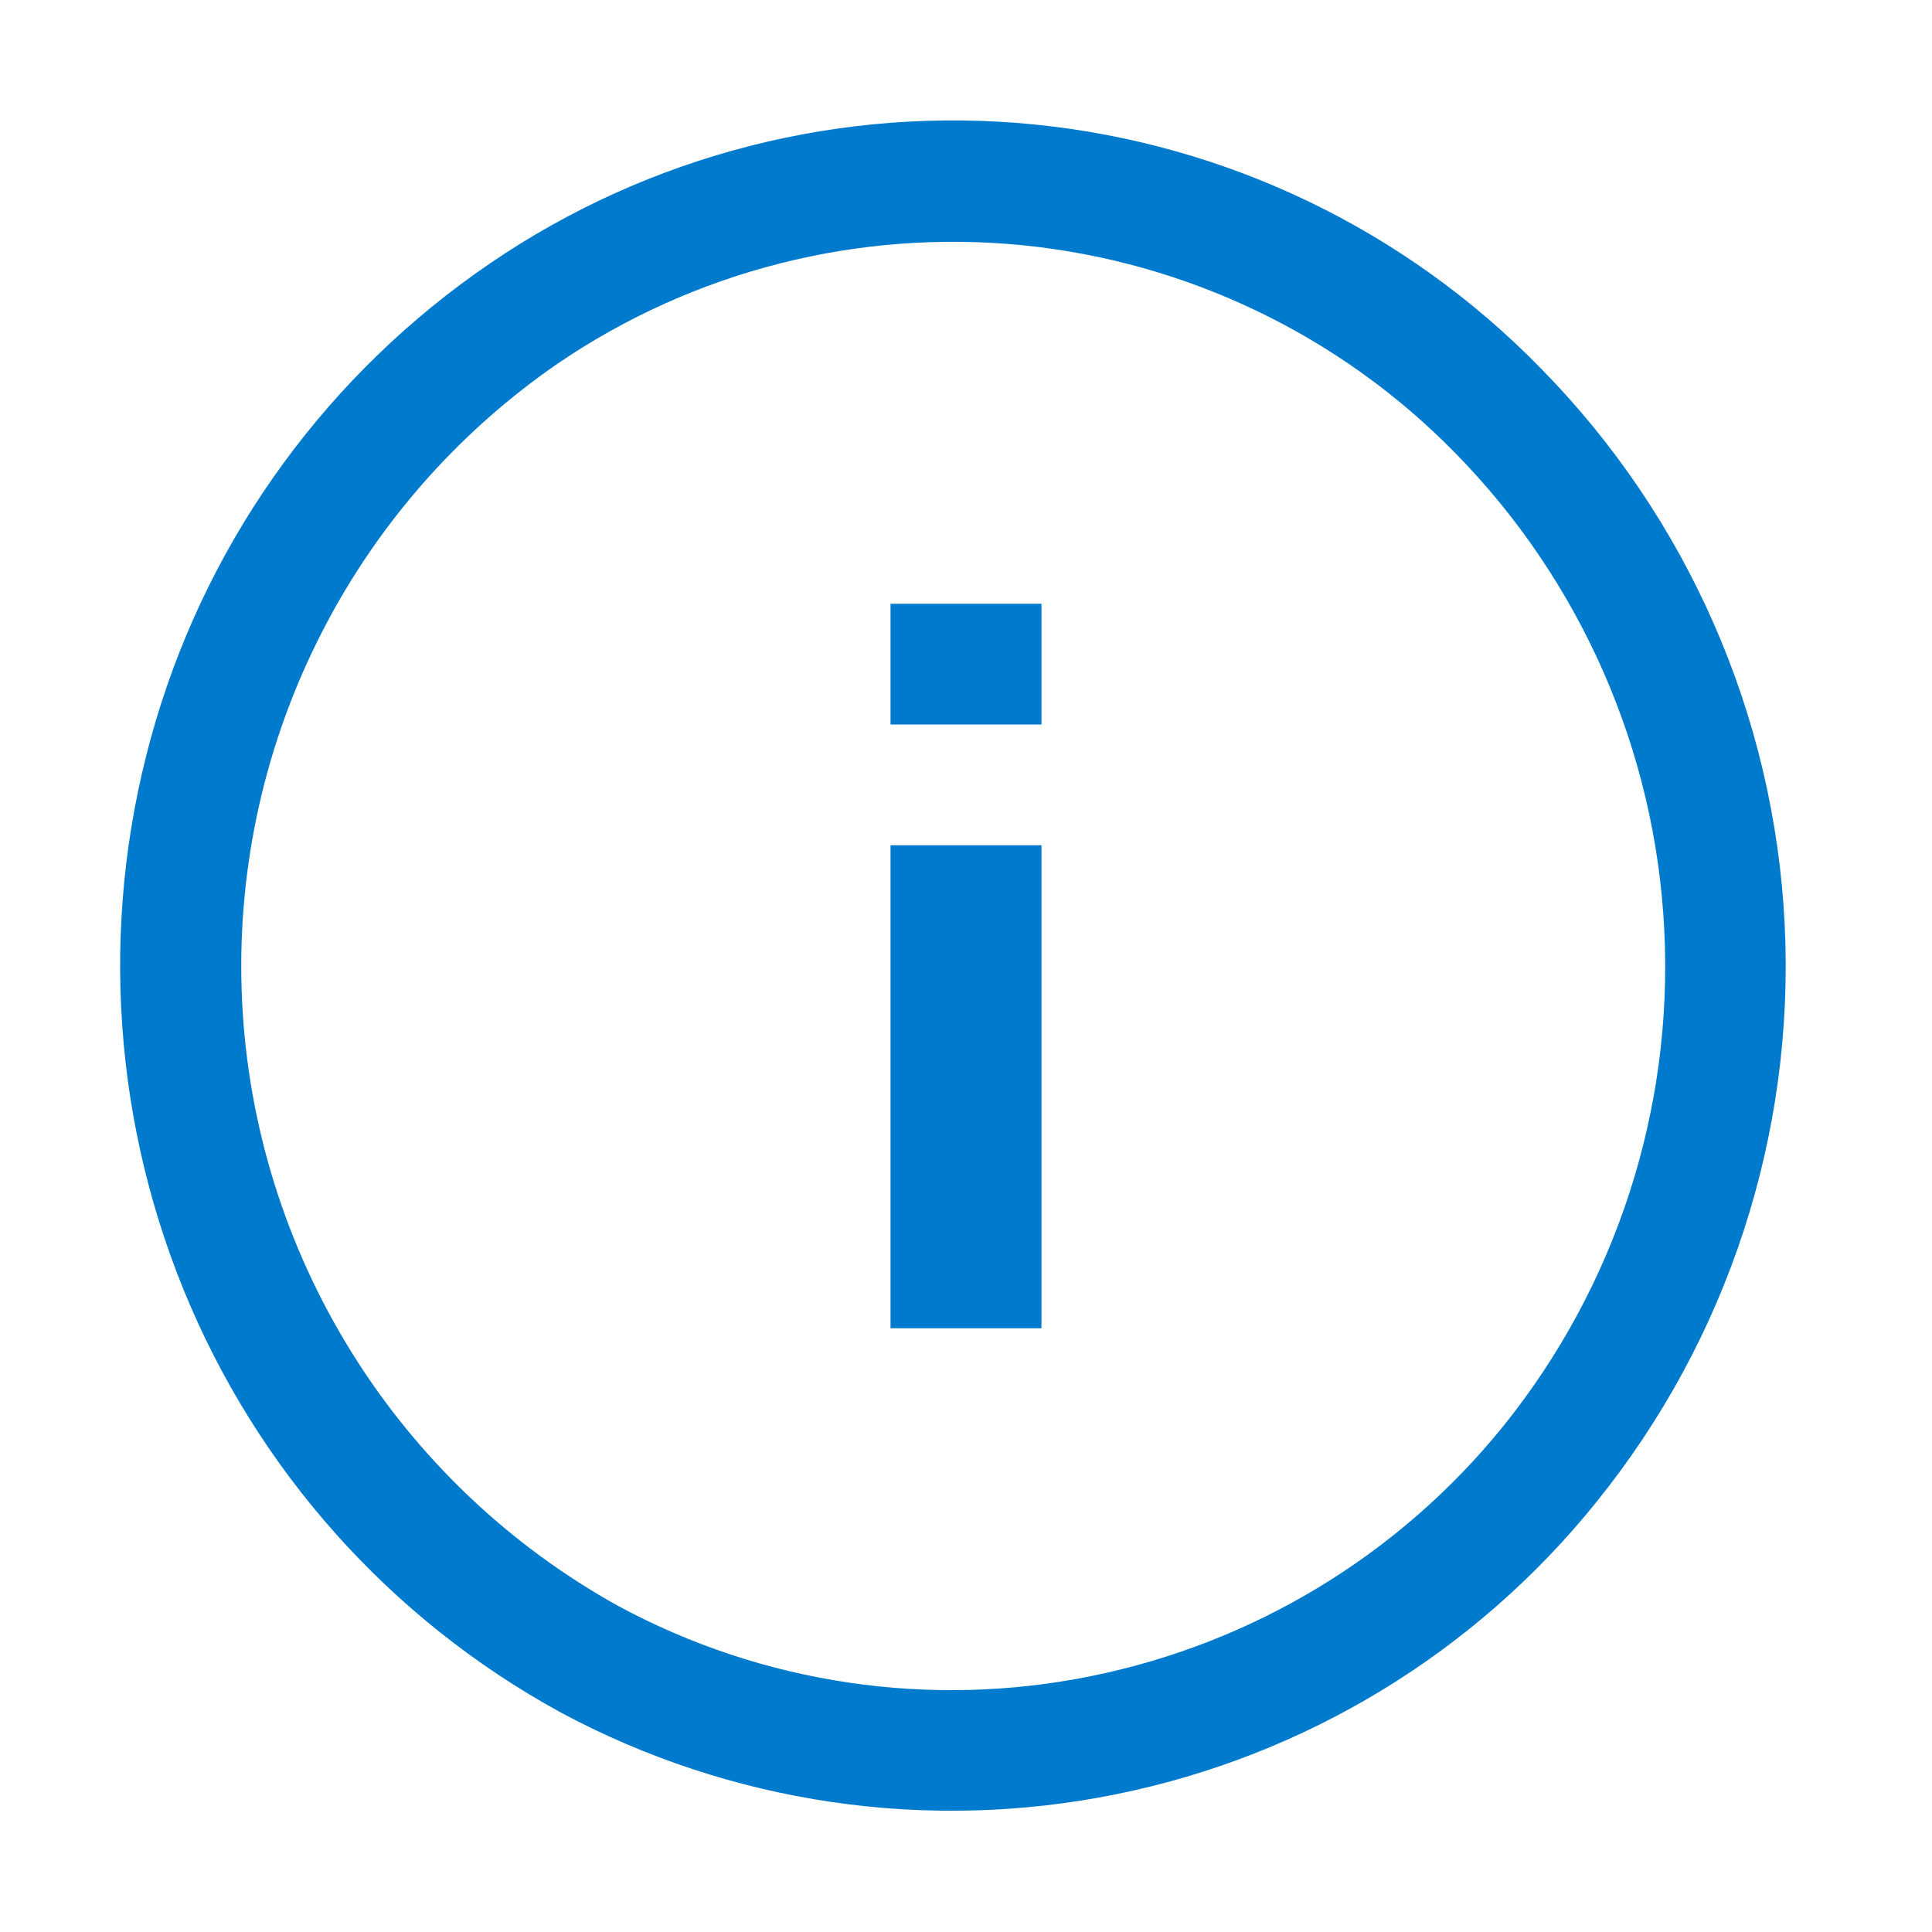
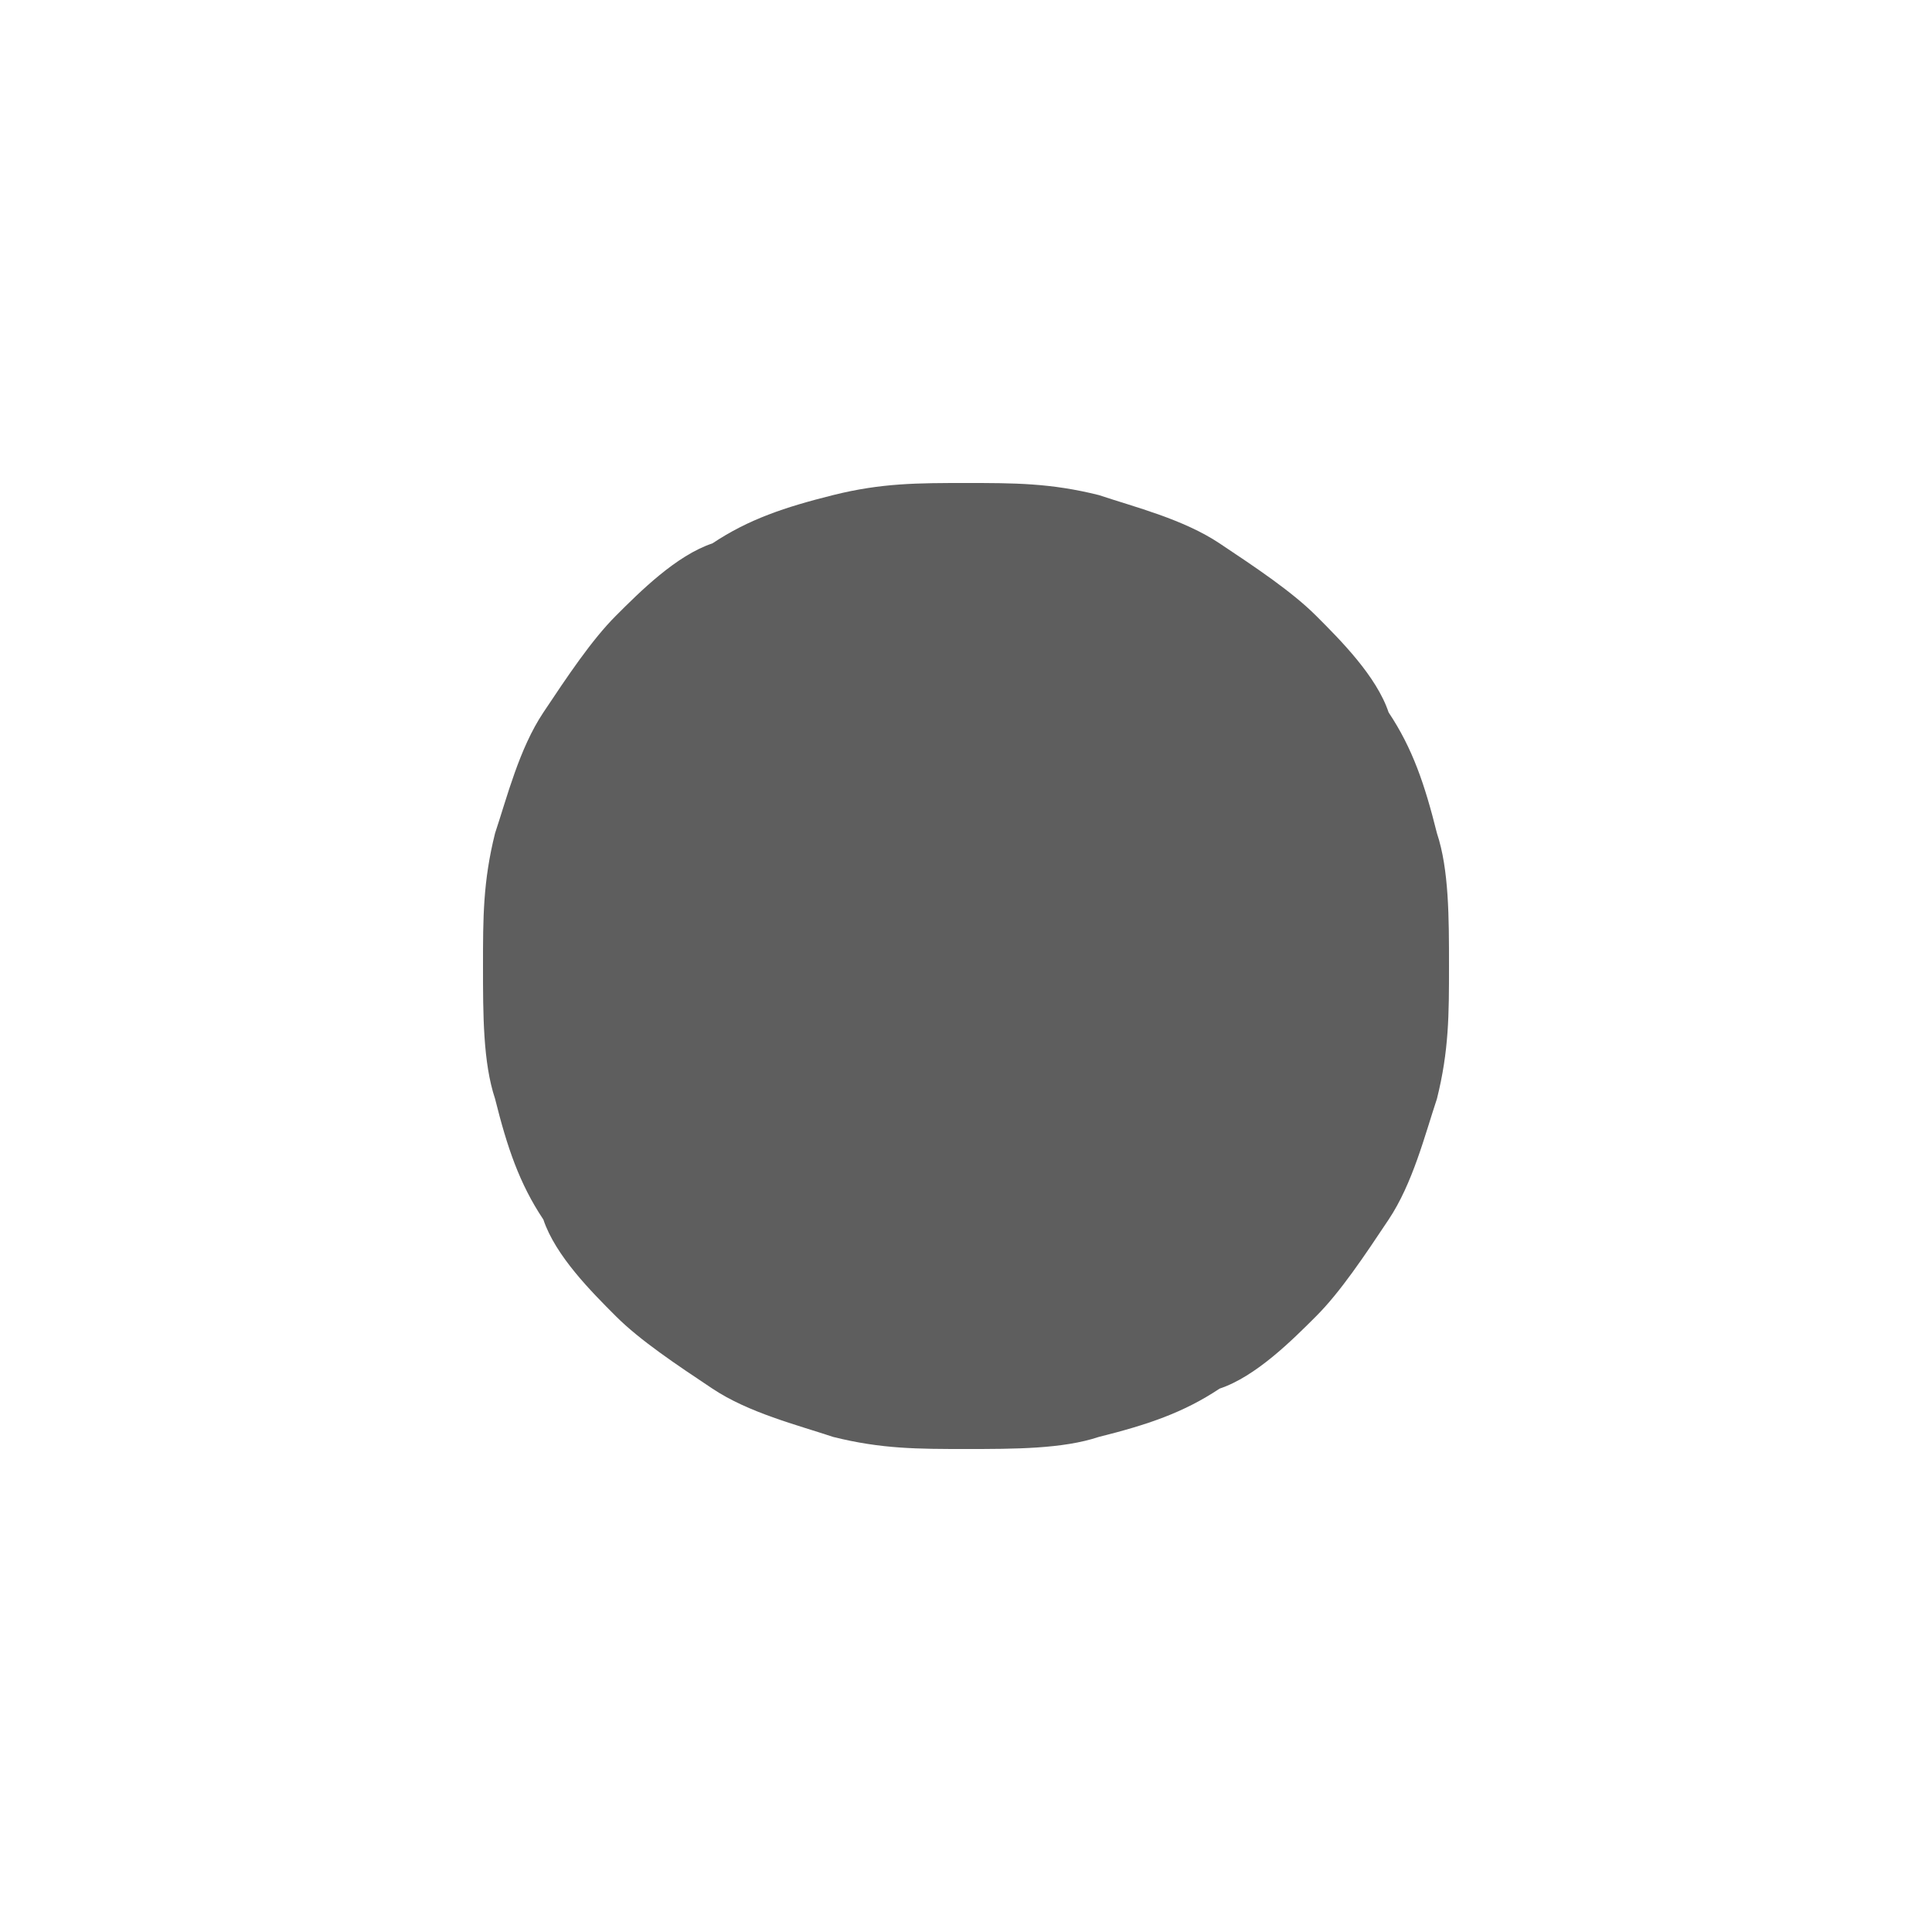
- <svg xmlns="http://www.w3.org/2000/svg" width="16" height="16" viewBox="0 0 16 16" fill="none">
-   <path fill-rule="evenodd" clip-rule="evenodd" d="M8.568 1.031C10.159 1.19 11.643 1.905 12.76 3.05C13.976 4.286 14.695 5.926 14.78 7.657C14.865 9.389 14.31 11.091 13.22 12.44C12.218 13.686 10.811 14.542 9.244 14.859C7.677 15.177 6.048 14.937 4.64 14.18C3.228 13.407 2.127 12.171 1.52 10.68C0.91 9.182 0.829 7.52 1.29 5.97C1.749 4.425 2.728 3.087 4.06 2.18C5.381 1.279 6.977 0.872 8.568 1.031ZM9.04 13.88C10.383 13.607 11.589 12.876 12.45 11.81C13.383 10.651 13.857 9.19 13.783 7.704C13.71 6.218 13.093 4.811 12.05 3.75C11.095 2.775 9.827 2.167 8.469 2.031C7.111 1.896 5.748 2.242 4.62 3.01C3.77 3.595 3.084 4.388 2.627 5.313C2.169 6.237 1.955 7.264 2.005 8.294C2.055 9.325 2.368 10.325 2.913 11.201C3.458 12.077 4.218 12.8 5.12 13.3C6.318 13.947 7.706 14.152 9.04 13.88ZM7.375 6L8.625 6L8.625 5L7.375 5L7.375 6ZM8.625 7L8.625 11L7.375 11L7.375 7L8.625 7Z" fill="#007ACC" />
+ <svg xmlns="http://www.w3.org/2000/svg" version="1.1" id="Layer_1" x="0px" y="0px" viewBox="-297 389 16 16" style="enable-background:new -297 389 16 16;" xml:space="preserve">
+   <style type="text/css">
+ 	.st0{fill:#5E5E5E;}
+ </style>
+   <path class="st0" d="M-289,393c0.4,0,0.7,0,1.1,0.1c0.3,0.1,0.7,0.2,1,0.4c0.3,0.2,0.6,0.4,0.8,0.6c0.2,0.2,0.5,0.5,0.6,0.8  c0.2,0.3,0.3,0.6,0.4,1c0.1,0.3,0.1,0.7,0.1,1.1s0,0.7-0.1,1.1c-0.1,0.3-0.2,0.7-0.4,1c-0.2,0.3-0.4,0.6-0.6,0.8  c-0.2,0.2-0.5,0.5-0.8,0.6c-0.3,0.2-0.6,0.3-1,0.4c-0.3,0.1-0.7,0.1-1.1,0.1s-0.7,0-1.1-0.1c-0.3-0.1-0.7-0.2-1-0.4  c-0.3-0.2-0.6-0.4-0.8-0.6c-0.2-0.2-0.5-0.5-0.6-0.8c-0.2-0.3-0.3-0.6-0.4-1c-0.1-0.3-0.1-0.7-0.1-1.1s0-0.7,0.1-1.1  c0.1-0.3,0.2-0.7,0.4-1c0.2-0.3,0.4-0.6,0.6-0.8c0.2-0.2,0.5-0.5,0.8-0.6c0.3-0.2,0.6-0.3,1-0.4C-289.7,393-289.4,393-289,393z" />
</svg>
